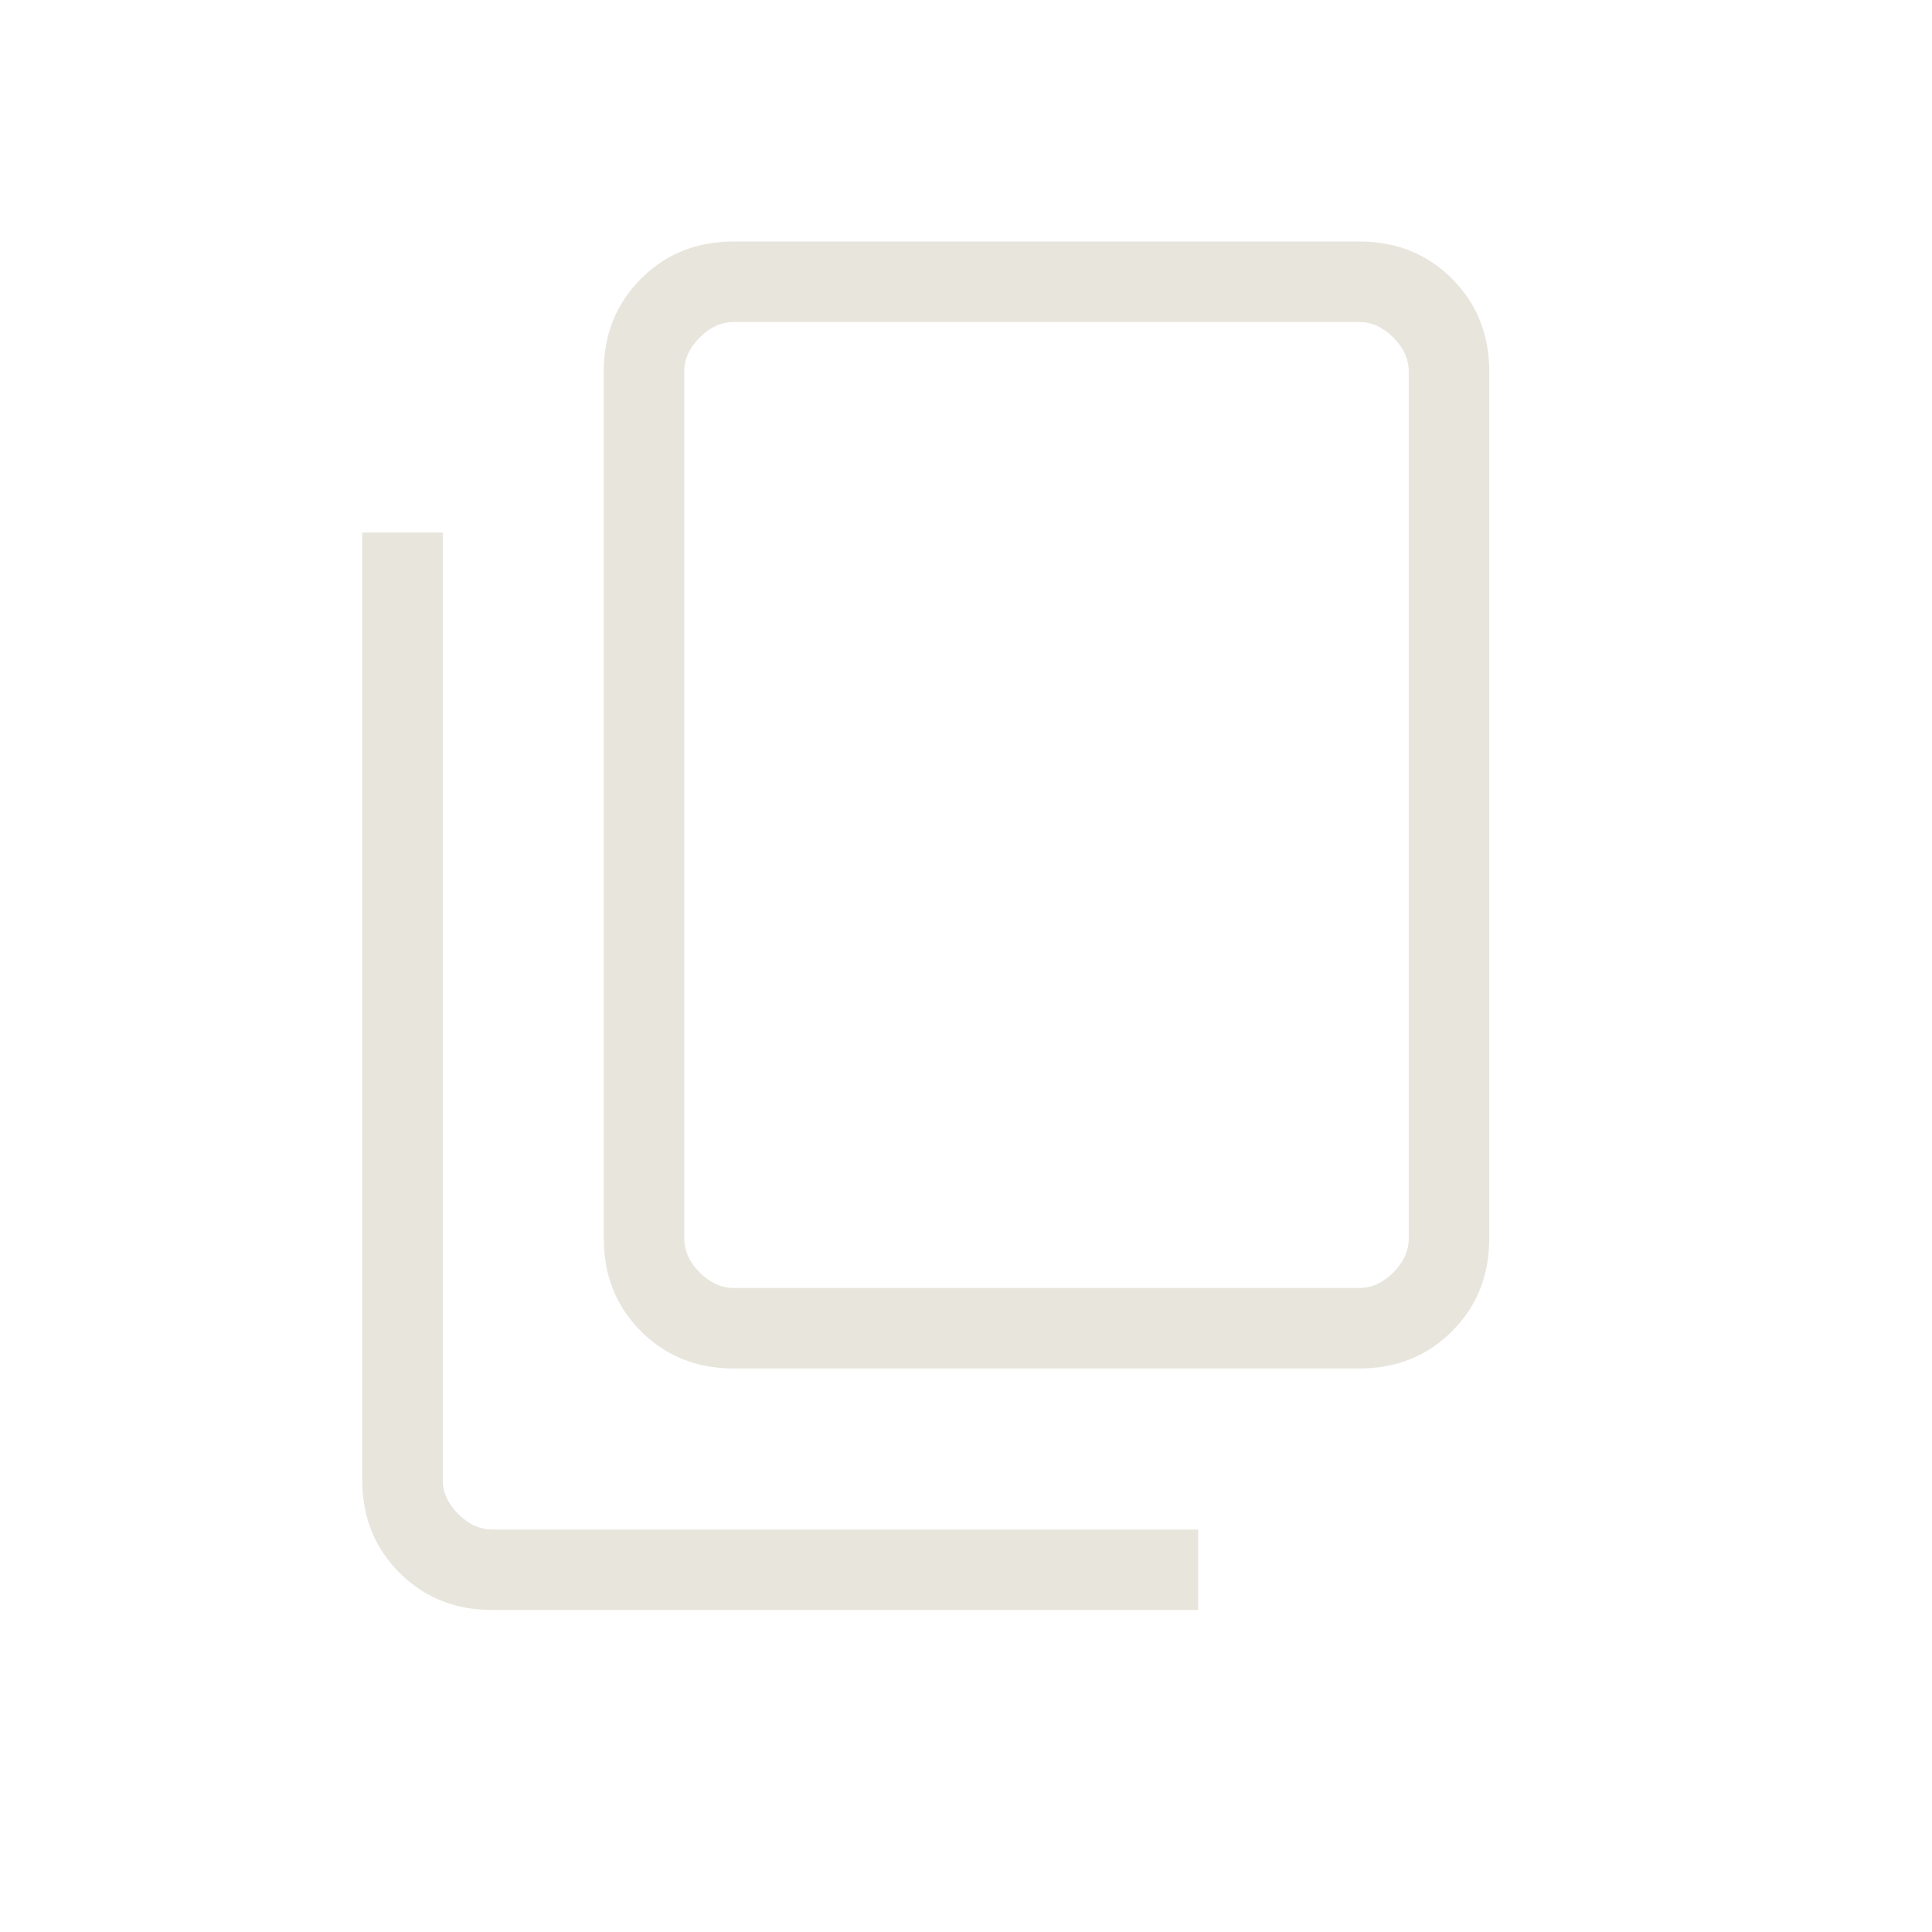
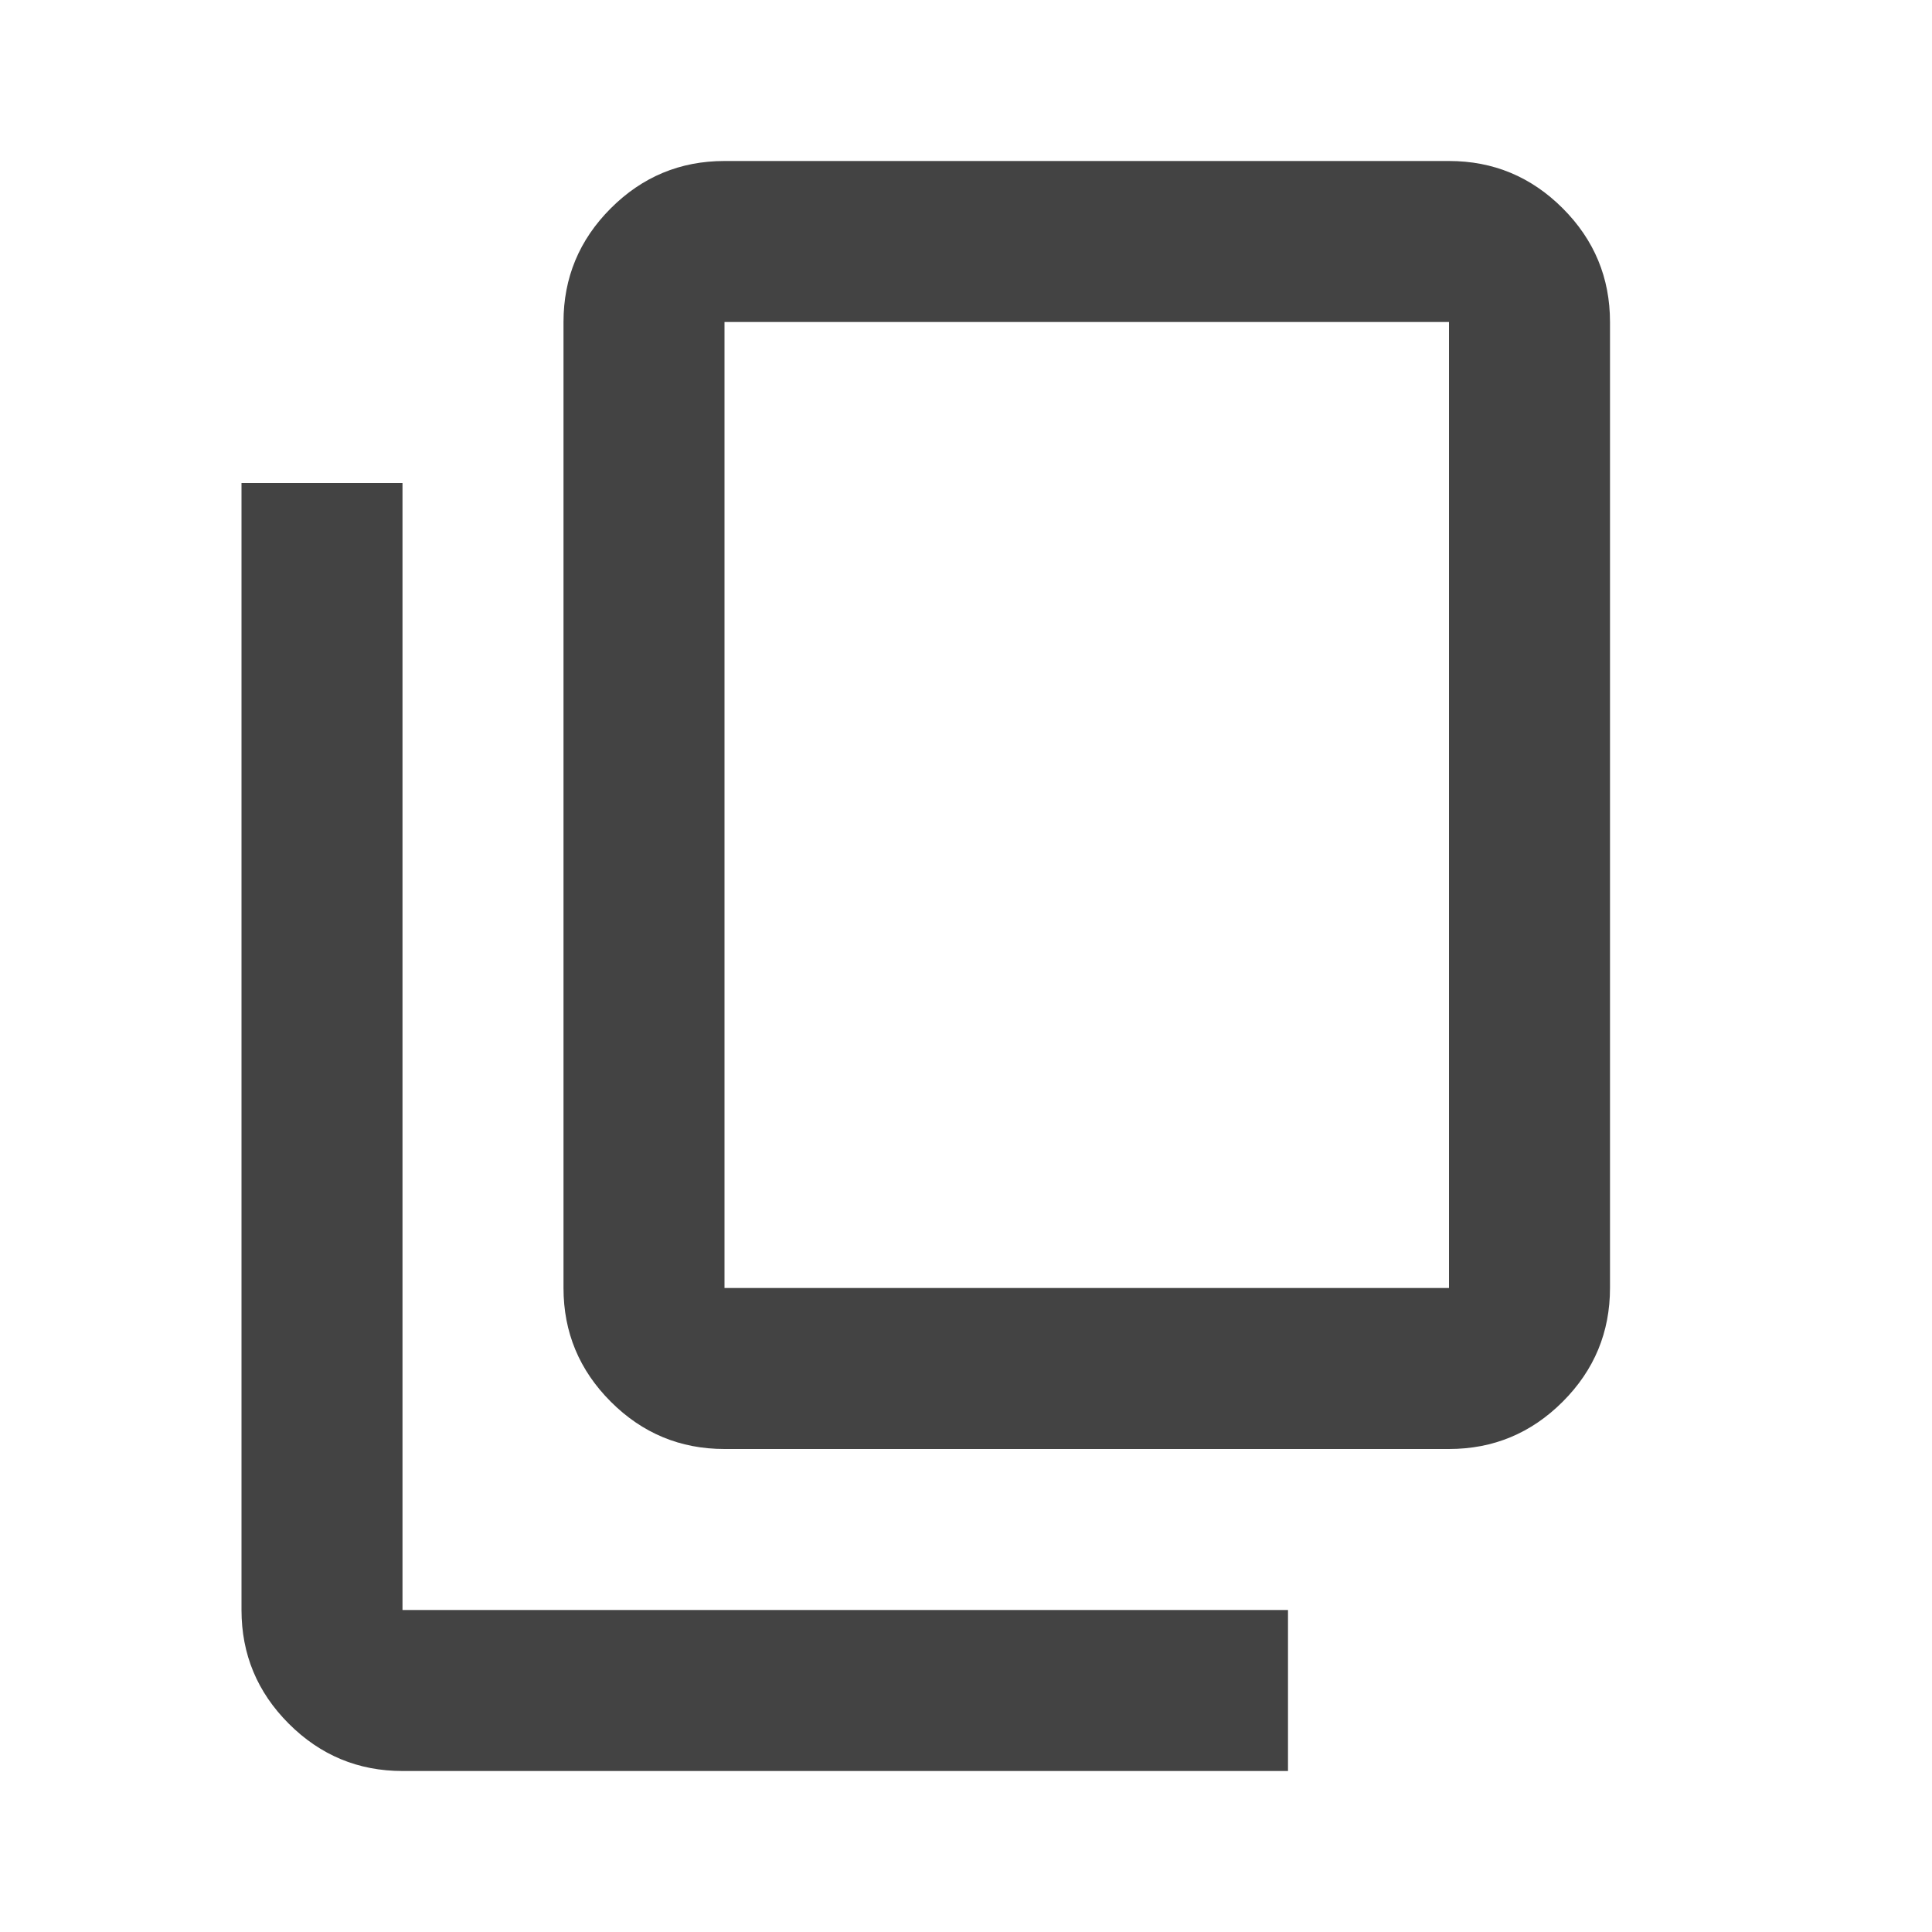
- <svg xmlns="http://www.w3.org/2000/svg" height="24px" viewBox="0 -960 960 960" width="24px" fill="#E8E5DC">
-   <path d="M364.62-280q-27.62 0-46.12-18.5Q300-317 300-344.62v-430.76q0-27.62 18.5-46.12Q337-840 364.62-840h310.76q27.62 0 46.12 18.5Q740-803 740-775.38v430.76q0 27.62-18.5 46.12Q703-280 675.38-280H364.62Zm0-40h310.76q9.24 0 16.93-7.69 7.69-7.69 7.69-16.93v-430.76q0-9.24-7.69-16.93-7.69-7.69-16.93-7.69H364.62q-9.24 0-16.93 7.69-7.69 7.69-7.69 16.93v430.76q0 9.24 7.69 16.93 7.69 7.69 16.93 7.69Zm-120 160q-27.62 0-46.12-18.5Q180-197 180-224.61v-470.77h40v470.77q0 9.23 7.69 16.92 7.69 7.69 16.93 7.69h350.76v40H244.62ZM340-320v-480 480Z" />
+ <svg xmlns="http://www.w3.org/2000/svg" height="24px" viewBox="0 -960 960 960" width="24px" fill="#434343">
+   <path d="M360-240q-33 0-56.5-23.5T280-320v-480q0-33 23.5-56.5T360-880h360q33 0 56.5 23.5T800-800v480q0 33-23.5 56.5T720-240H360Zm0-80h360v-480H360v480ZM200-80q-33 0-56.5-23.5T120-160v-560h80v560h440v80H200Zm160-240v-480 480Z" />
</svg>
